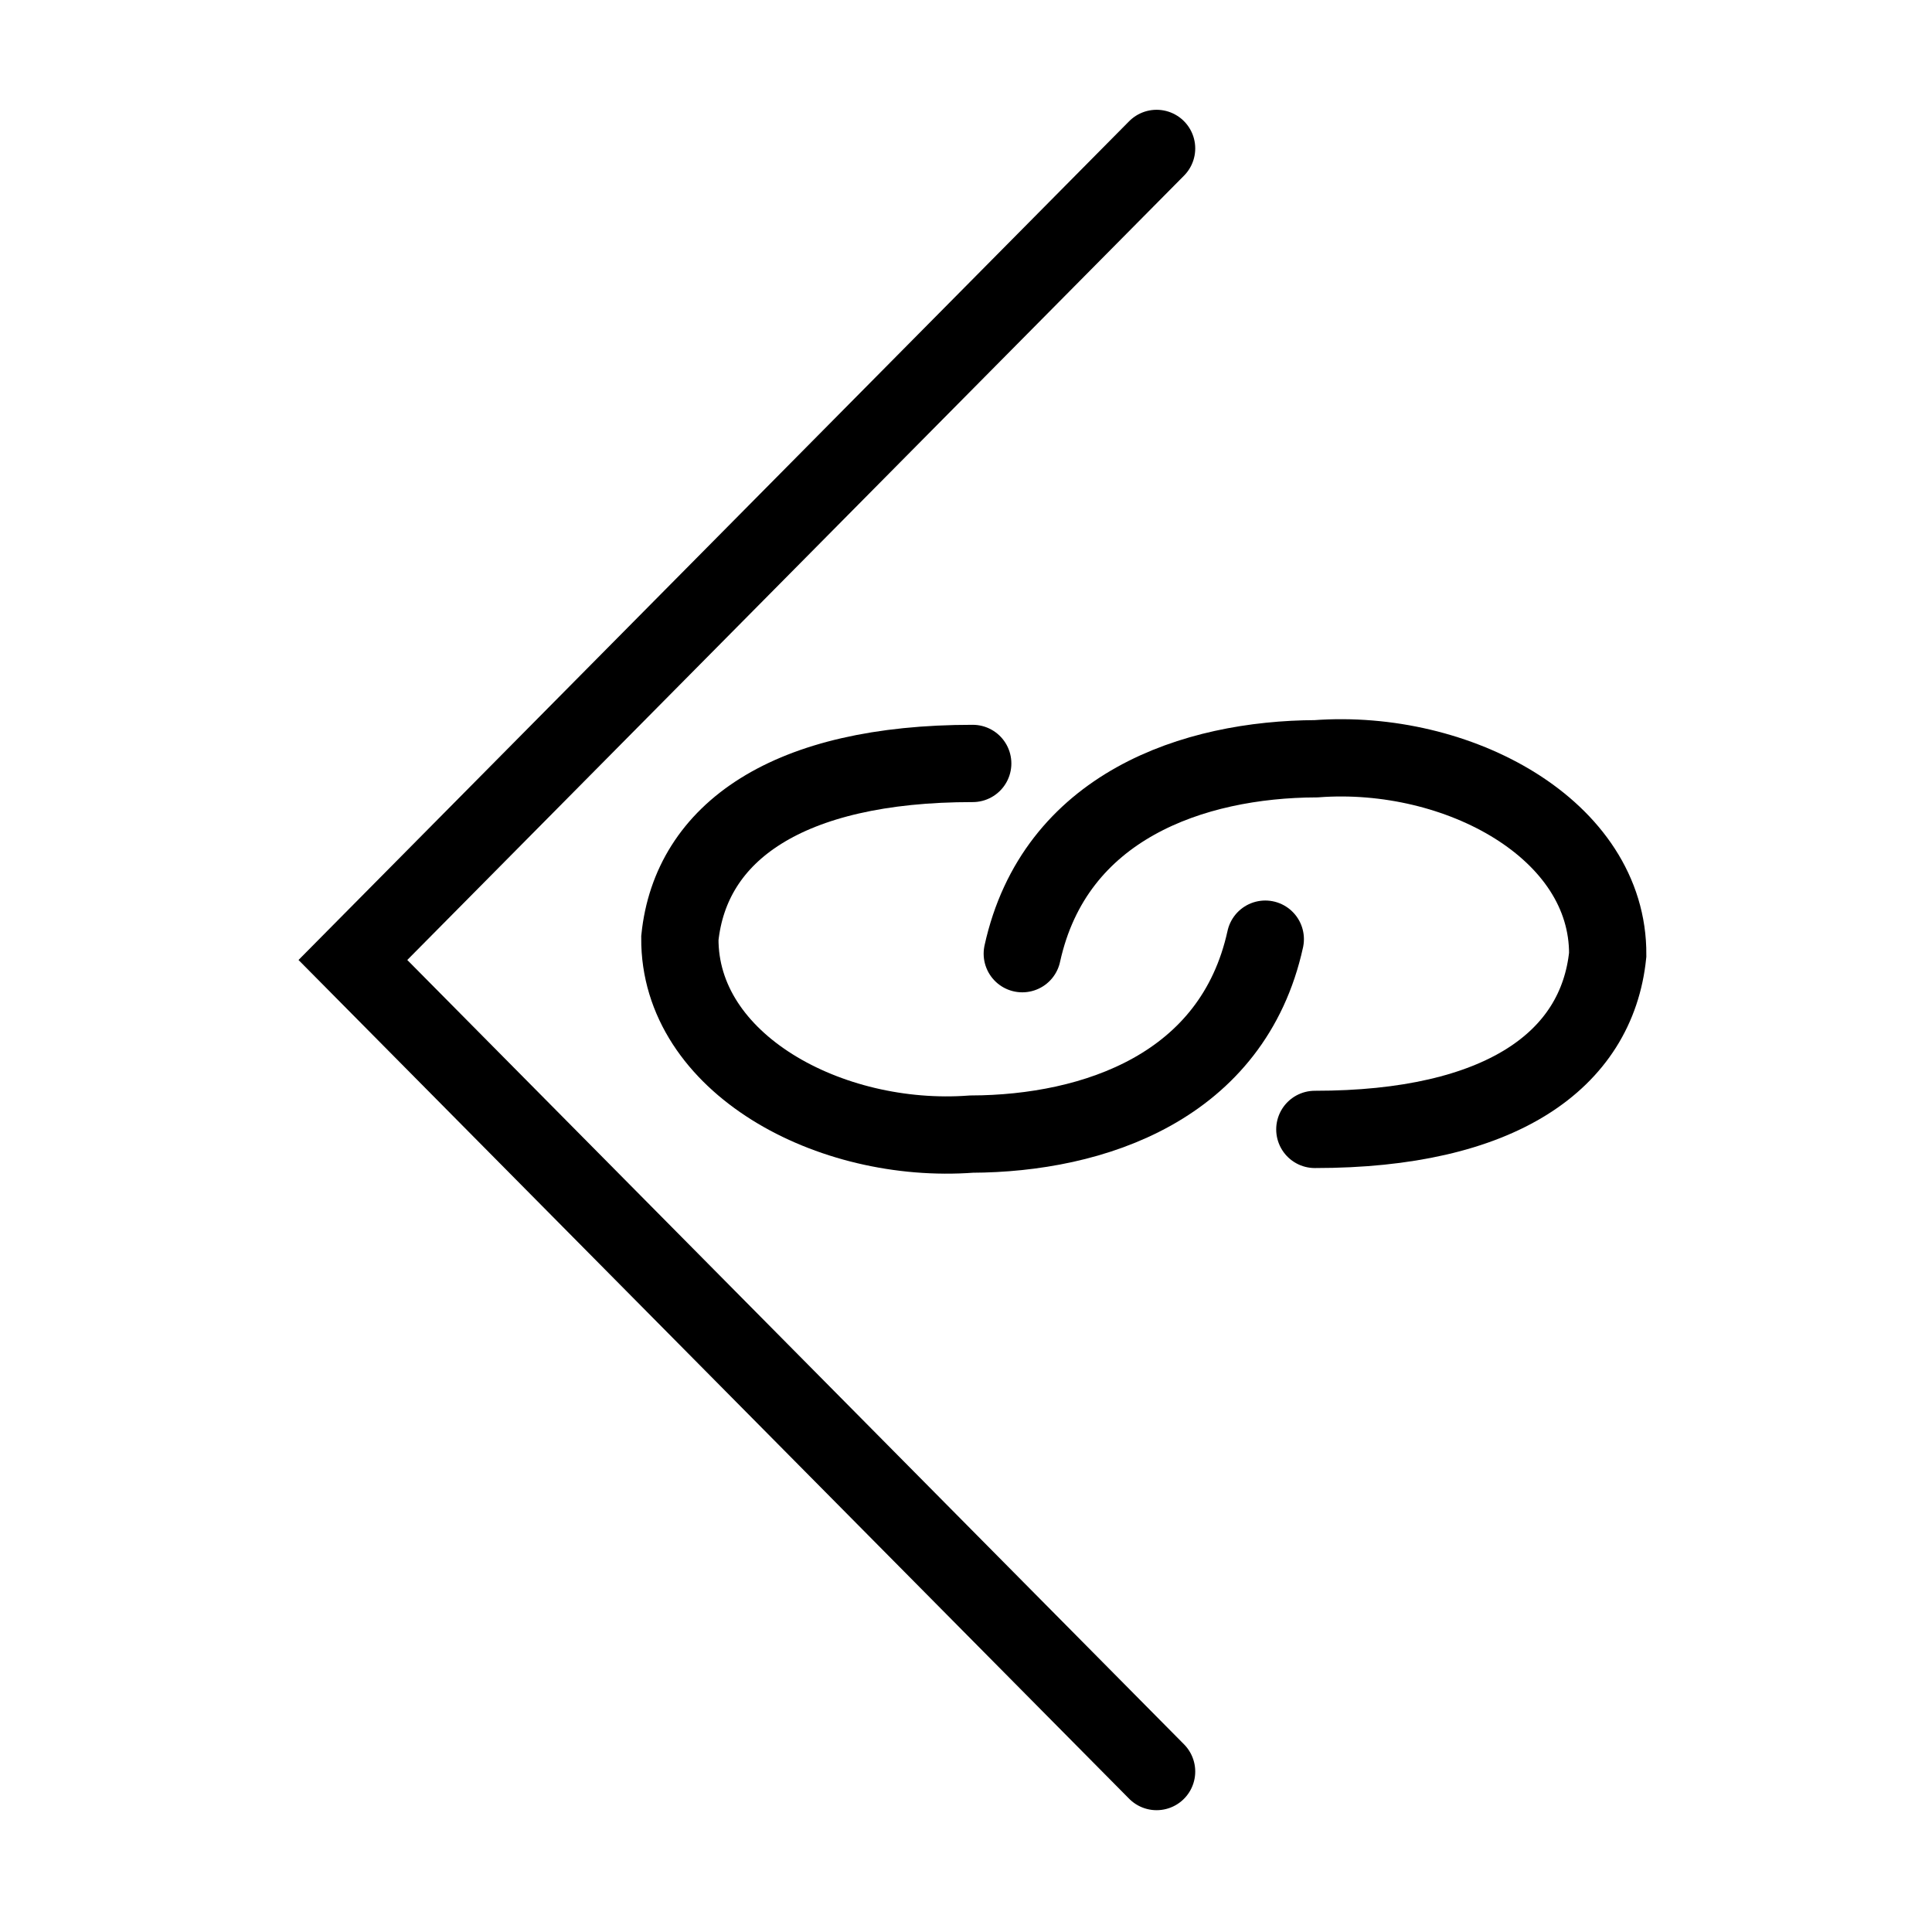
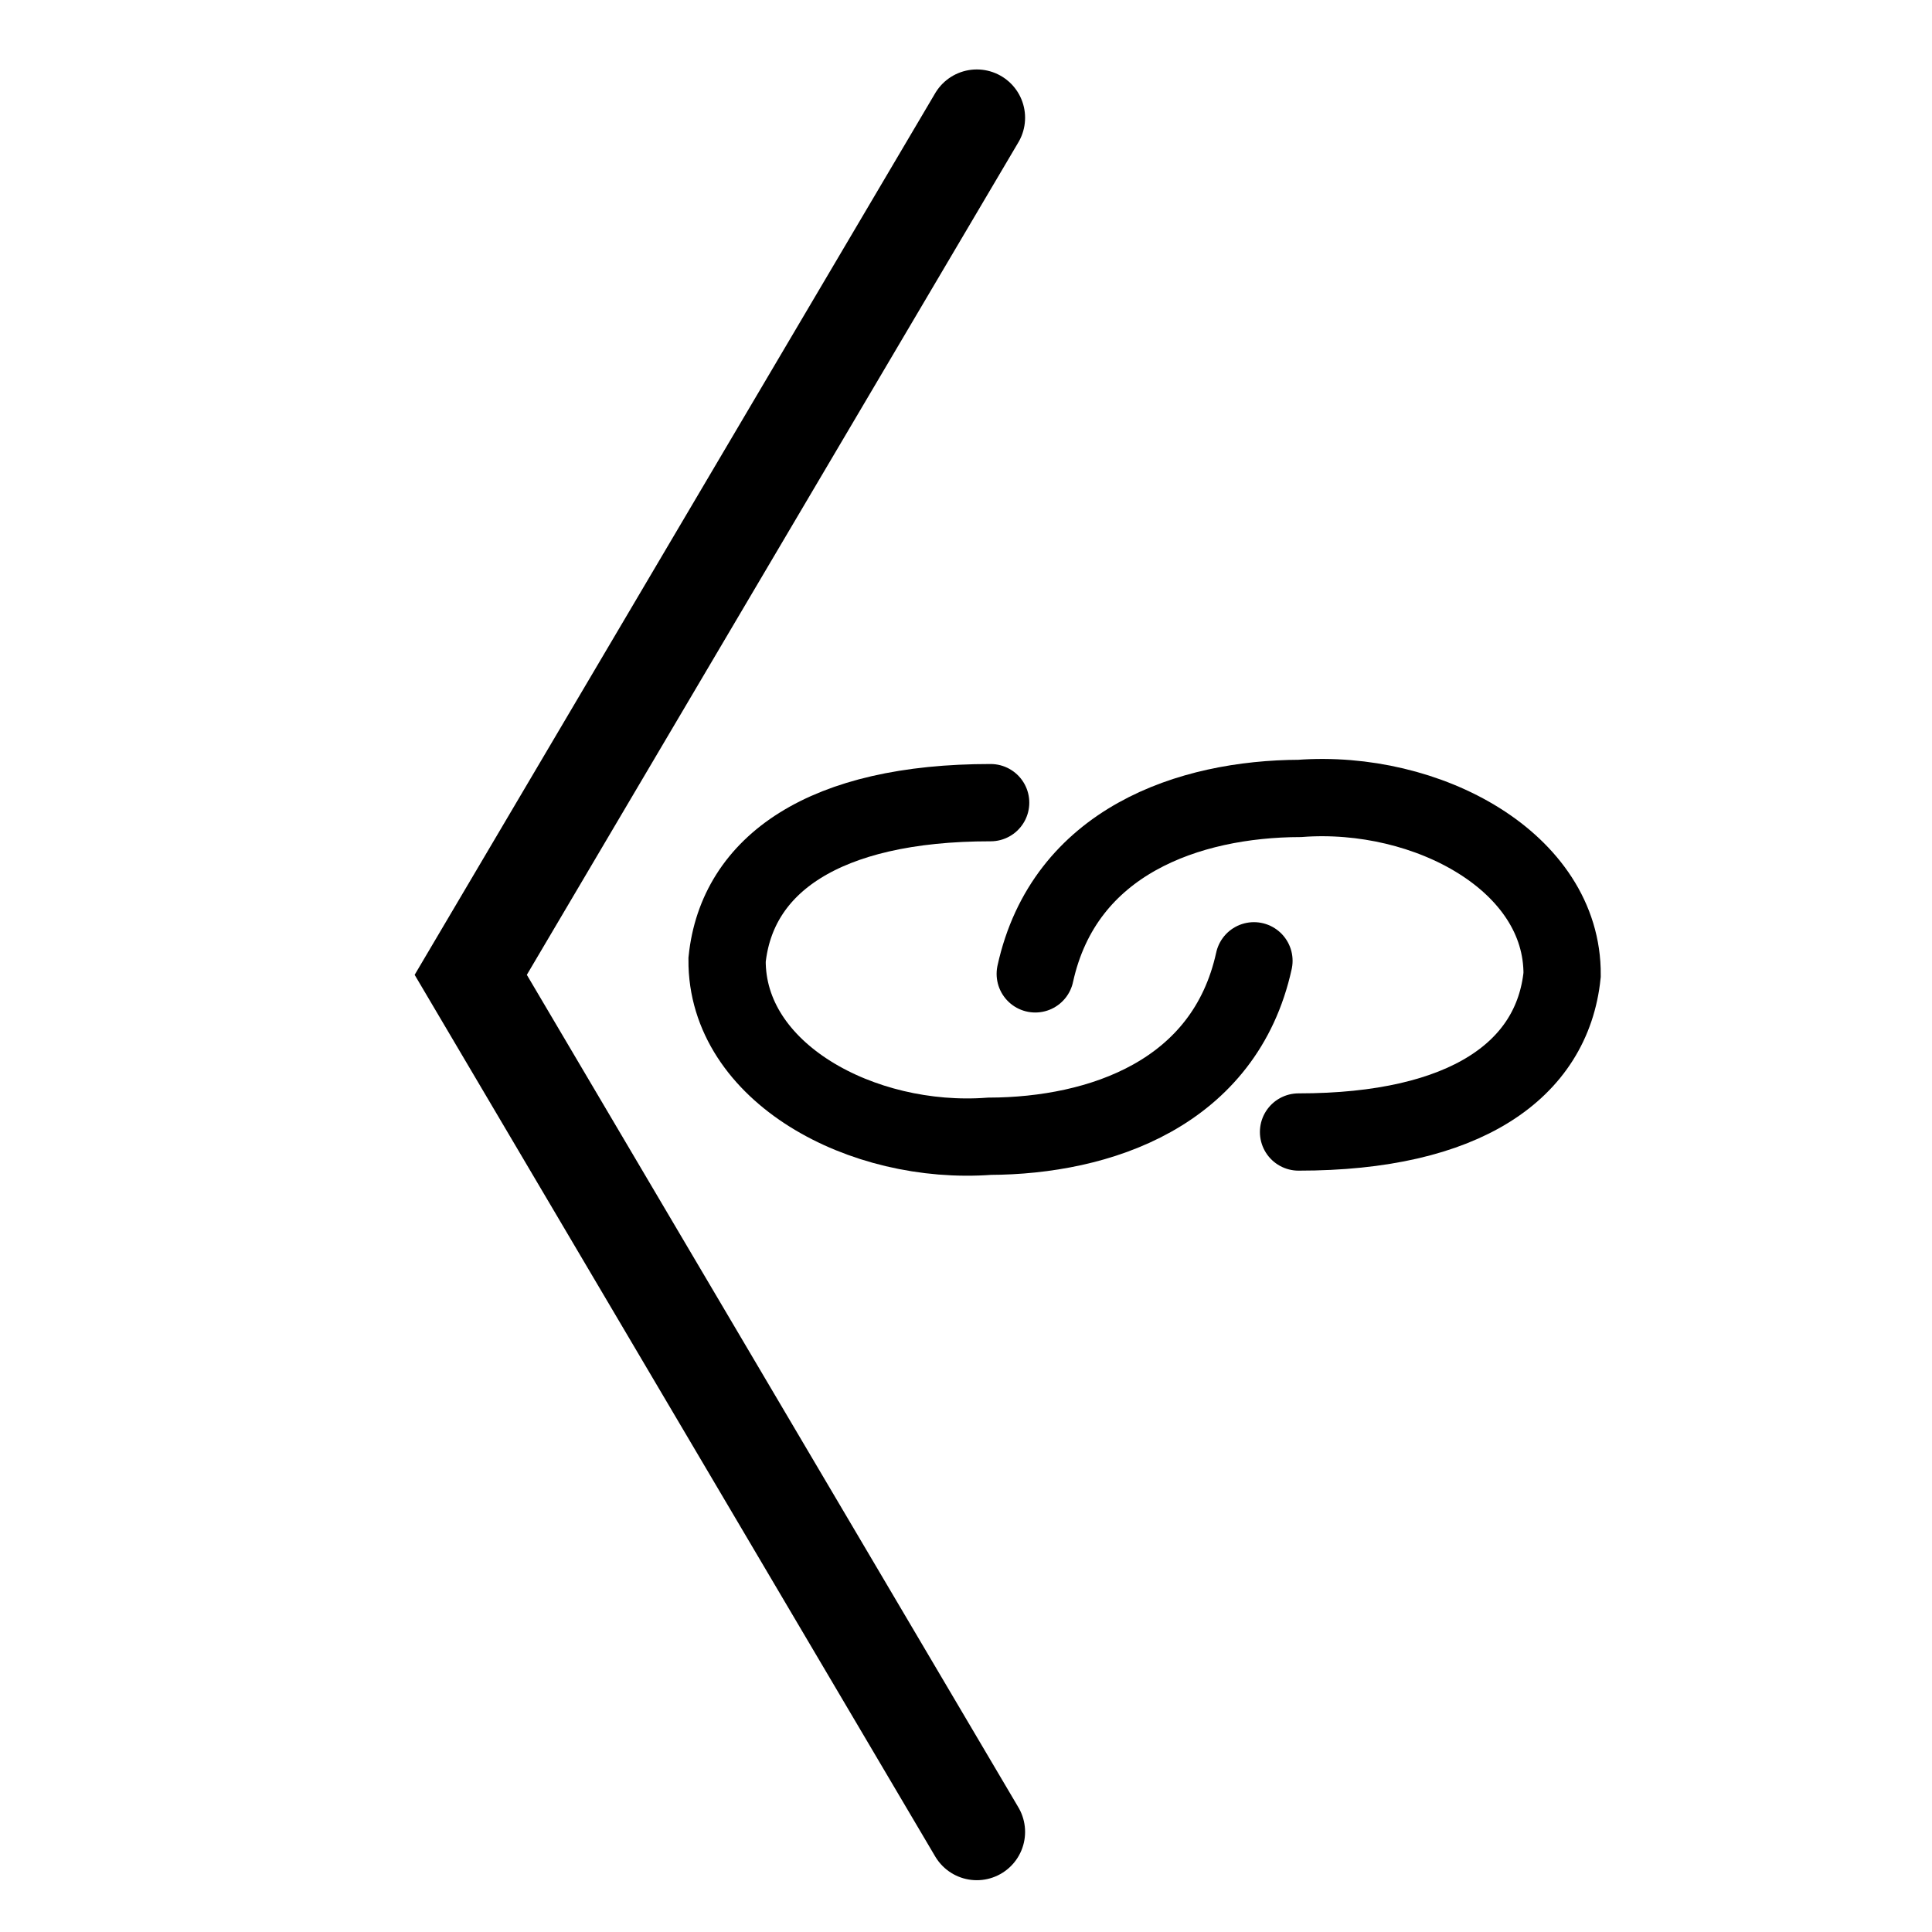
- <svg xmlns="http://www.w3.org/2000/svg" width="200mm" height="200mm" viewBox="0 0 200 200" version="1.1" id="svg8">
+ <svg xmlns="http://www.w3.org/2000/svg" id="svg8" version="1.1" viewBox="0 0 200 200" height="200mm" width="200mm">
  <defs id="defs2">
-     <marker orient="auto" refY="0" refX="0" id="marker1165" style="overflow:visible">
-       <path id="path1163" d="M 0,0 5,-5 -12.5,0 5,5 Z" style="fill-rule:evenodd;stroke:#000000;stroke-width:1pt" transform="matrix(-0.8,0,0,-0.8,-10,0)" />
+     <marker style="overflow:visible" id="marker1165" refX="0" refY="0" orient="auto">
+       <path transform="matrix(-0.8,0,0,-0.8,-10,0)" style="fill-rule:evenodd;stroke:#000000;stroke-width:1pt" d="M 0,0 5,-5 -12.5,0 5,5 Z" id="path1163" />
    </marker>
-     <marker orient="auto" refY="0" refX="0" id="marker1161" style="overflow:visible">
-       <path id="path1159" d="M 0,0 5,-5 -12.5,0 5,5 Z" style="fill-rule:evenodd;stroke:#000000;stroke-width:1pt" transform="matrix(0.8,0,0,0.8,10,0)" />
+     <marker style="overflow:visible" id="marker1161" refX="0" refY="0" orient="auto">
+       <path transform="matrix(0.8,0,0,0.8,10,0)" style="fill-rule:evenodd;stroke:#000000;stroke-width:1pt" d="M 0,0 5,-5 -12.5,0 5,5 Z" id="path1159" />
    </marker>
-     <marker orient="auto" refY="0" refX="0" id="Arrow1Send" style="overflow:visible">
-       <path id="path864" d="M 0,0 5,-5 -12.5,0 5,5 Z" style="fill-rule:evenodd;stroke:#000000;stroke-width:1pt" transform="matrix(-0.2,0,0,-0.2,-1.2,0)" />
+     <marker style="overflow:visible" id="Arrow1Send" refX="0" refY="0" orient="auto">
+       <path transform="matrix(-0.2,0,0,-0.2,-1.2,0)" style="fill-rule:evenodd;stroke:#000000;stroke-width:1pt" d="M 0,0 5,-5 -12.5,0 5,5 Z" id="path864" />
    </marker>
-     <marker orient="auto" refY="0" refX="0" id="Arrow1Sstart" style="overflow:visible">
-       <path id="path861" d="M 0,0 5,-5 -12.5,0 5,5 Z" style="fill-rule:evenodd;stroke:#000000;stroke-width:1pt" transform="matrix(0.2,0,0,0.2,1.2,0)" />
+     <marker style="overflow:visible" id="Arrow1Sstart" refX="0" refY="0" orient="auto">
+       <path transform="matrix(0.2,0,0,0.2,1.2,0)" style="fill-rule:evenodd;stroke:#000000;stroke-width:1pt" d="M 0,0 5,-5 -12.5,0 5,5 Z" id="path861" />
    </marker>
-     <marker orient="auto" refY="0" refX="0" id="Arrow1Mend" style="overflow:visible">
-       <path id="path858" d="M 0,0 5,-5 -12.5,0 5,5 Z" style="fill-rule:evenodd;stroke:#000000;stroke-width:1pt" transform="matrix(-0.4,0,0,-0.4,-4,0)" />
+     <marker style="overflow:visible" id="Arrow1Mend" refX="0" refY="0" orient="auto">
+       <path transform="matrix(-0.4,0,0,-0.4,-4,0)" style="fill-rule:evenodd;stroke:#000000;stroke-width:1pt" d="M 0,0 5,-5 -12.5,0 5,5 Z" id="path858" />
    </marker>
-     <marker orient="auto" refY="0" refX="0" id="Arrow1Mstart" style="overflow:visible">
-       <path id="path855" d="M 0,0 5,-5 -12.5,0 5,5 Z" style="fill-rule:evenodd;stroke:#000000;stroke-width:1pt" transform="matrix(0.4,0,0,0.4,4,0)" />
+     <marker style="overflow:visible" id="Arrow1Mstart" refX="0" refY="0" orient="auto">
+       <path transform="matrix(0.4,0,0,0.4,4,0)" style="fill-rule:evenodd;stroke:#000000;stroke-width:1pt" d="M 0,0 5,-5 -12.5,0 5,5 Z" id="path855" />
    </marker>
-     <marker orient="auto" refY="0" refX="0" id="Arrow1Lend" style="overflow:visible">
-       <path id="path852" d="M 0,0 5,-5 -12.5,0 5,5 Z" style="fill-rule:evenodd;stroke:#000000;stroke-width:1pt" transform="matrix(-0.8,0,0,-0.8,-10,0)" />
+     <marker style="overflow:visible" id="Arrow1Lend" refX="0" refY="0" orient="auto">
+       <path transform="matrix(-0.8,0,0,-0.8,-10,0)" style="fill-rule:evenodd;stroke:#000000;stroke-width:1pt" d="M 0,0 5,-5 -12.5,0 5,5 Z" id="path852" />
    </marker>
-     <marker orient="auto" refY="0" refX="0" id="Arrow1Lstart" style="overflow:visible">
-       <path id="path849" d="M 0,0 5,-5 -12.5,0 5,5 Z" style="fill-rule:evenodd;stroke:#000000;stroke-width:1pt" transform="matrix(0.8,0,0,0.8,10,0)" />
+     <marker style="overflow:visible" id="Arrow1Lstart" refX="0" refY="0" orient="auto">
+       <path transform="matrix(0.8,0,0,0.8,10,0)" style="fill-rule:evenodd;stroke:#000000;stroke-width:1pt" d="M 0,0 5,-5 -12.5,0 5,5 Z" id="path849" />
    </marker>
  </defs>
  <g id="layer1">
-     <path style="fill:none;stroke:#000000;stroke-width:8;stroke-linecap:round;stroke-linejoin:miter;stroke-miterlimit:4;stroke-dasharray:none;stroke-opacity:1" d="M 119.73,183.39 36.532,99.377 119.73,15.365" id="path1238" />
-     <path id="path1261-7" d="m 105.827,98.725 c 3.354,-15.28 17.739,-20.131 30.417,-20.179 14.664,-1.092 30.274,7.306 30.185,20.29 -1.128,10.962 -11.133,18.089 -30.317,18.08" style="fill:none;stroke:#000000;stroke-width:8;stroke-linecap:round;stroke-linejoin:miter;stroke-miterlimit:4;stroke-dasharray:none;stroke-opacity:1" />
-     <path style="fill:none;stroke:#000000;stroke-width:8;stroke-linecap:round;stroke-linejoin:miter;stroke-miterlimit:4;stroke-dasharray:none;stroke-opacity:1" d="M 130.981,97.222 C 127.627,112.502 113.242,117.353 100.564,117.402 85.9,118.494 70.29,110.096 70.379,97.112 71.507,86.149 81.512,79.023 100.696,79.032" id="path1261-7-5" />
+     <path id="path1238" d="M 101.117,12.189 48.731,100.914 101.117,189.638" style="fill:none;stroke:#000000;stroke-width:10;stroke-linecap:round;stroke-linejoin:miter;stroke-miterlimit:4;stroke-dasharray:none;stroke-opacity:1" />
+     <path style="fill:none;stroke:#000000;stroke-width:8;stroke-linecap:round;stroke-linejoin:miter;stroke-miterlimit:4;stroke-dasharray:none;stroke-opacity:1" d="M 129.808,99.462 C 126.79,113.214 113.843,117.58 102.433,117.624 89.235,118.607 75.187,111.048 75.267,99.363 76.282,89.497 85.286,83.082 102.552,83.091" id="path1261-7" />
+     <path id="path1261-7-5" d="m 107.169,100.814 c 3.018,-13.752 15.965,-18.118 27.375,-18.162 13.198,-0.983 27.247,6.575 27.166,18.261 -1.015,9.866 -10.02,16.28 -27.285,16.272" style="fill:none;stroke:#000000;stroke-width:8;stroke-linecap:round;stroke-linejoin:miter;stroke-miterlimit:4;stroke-dasharray:none;stroke-opacity:1" />
  </g>
</svg>
